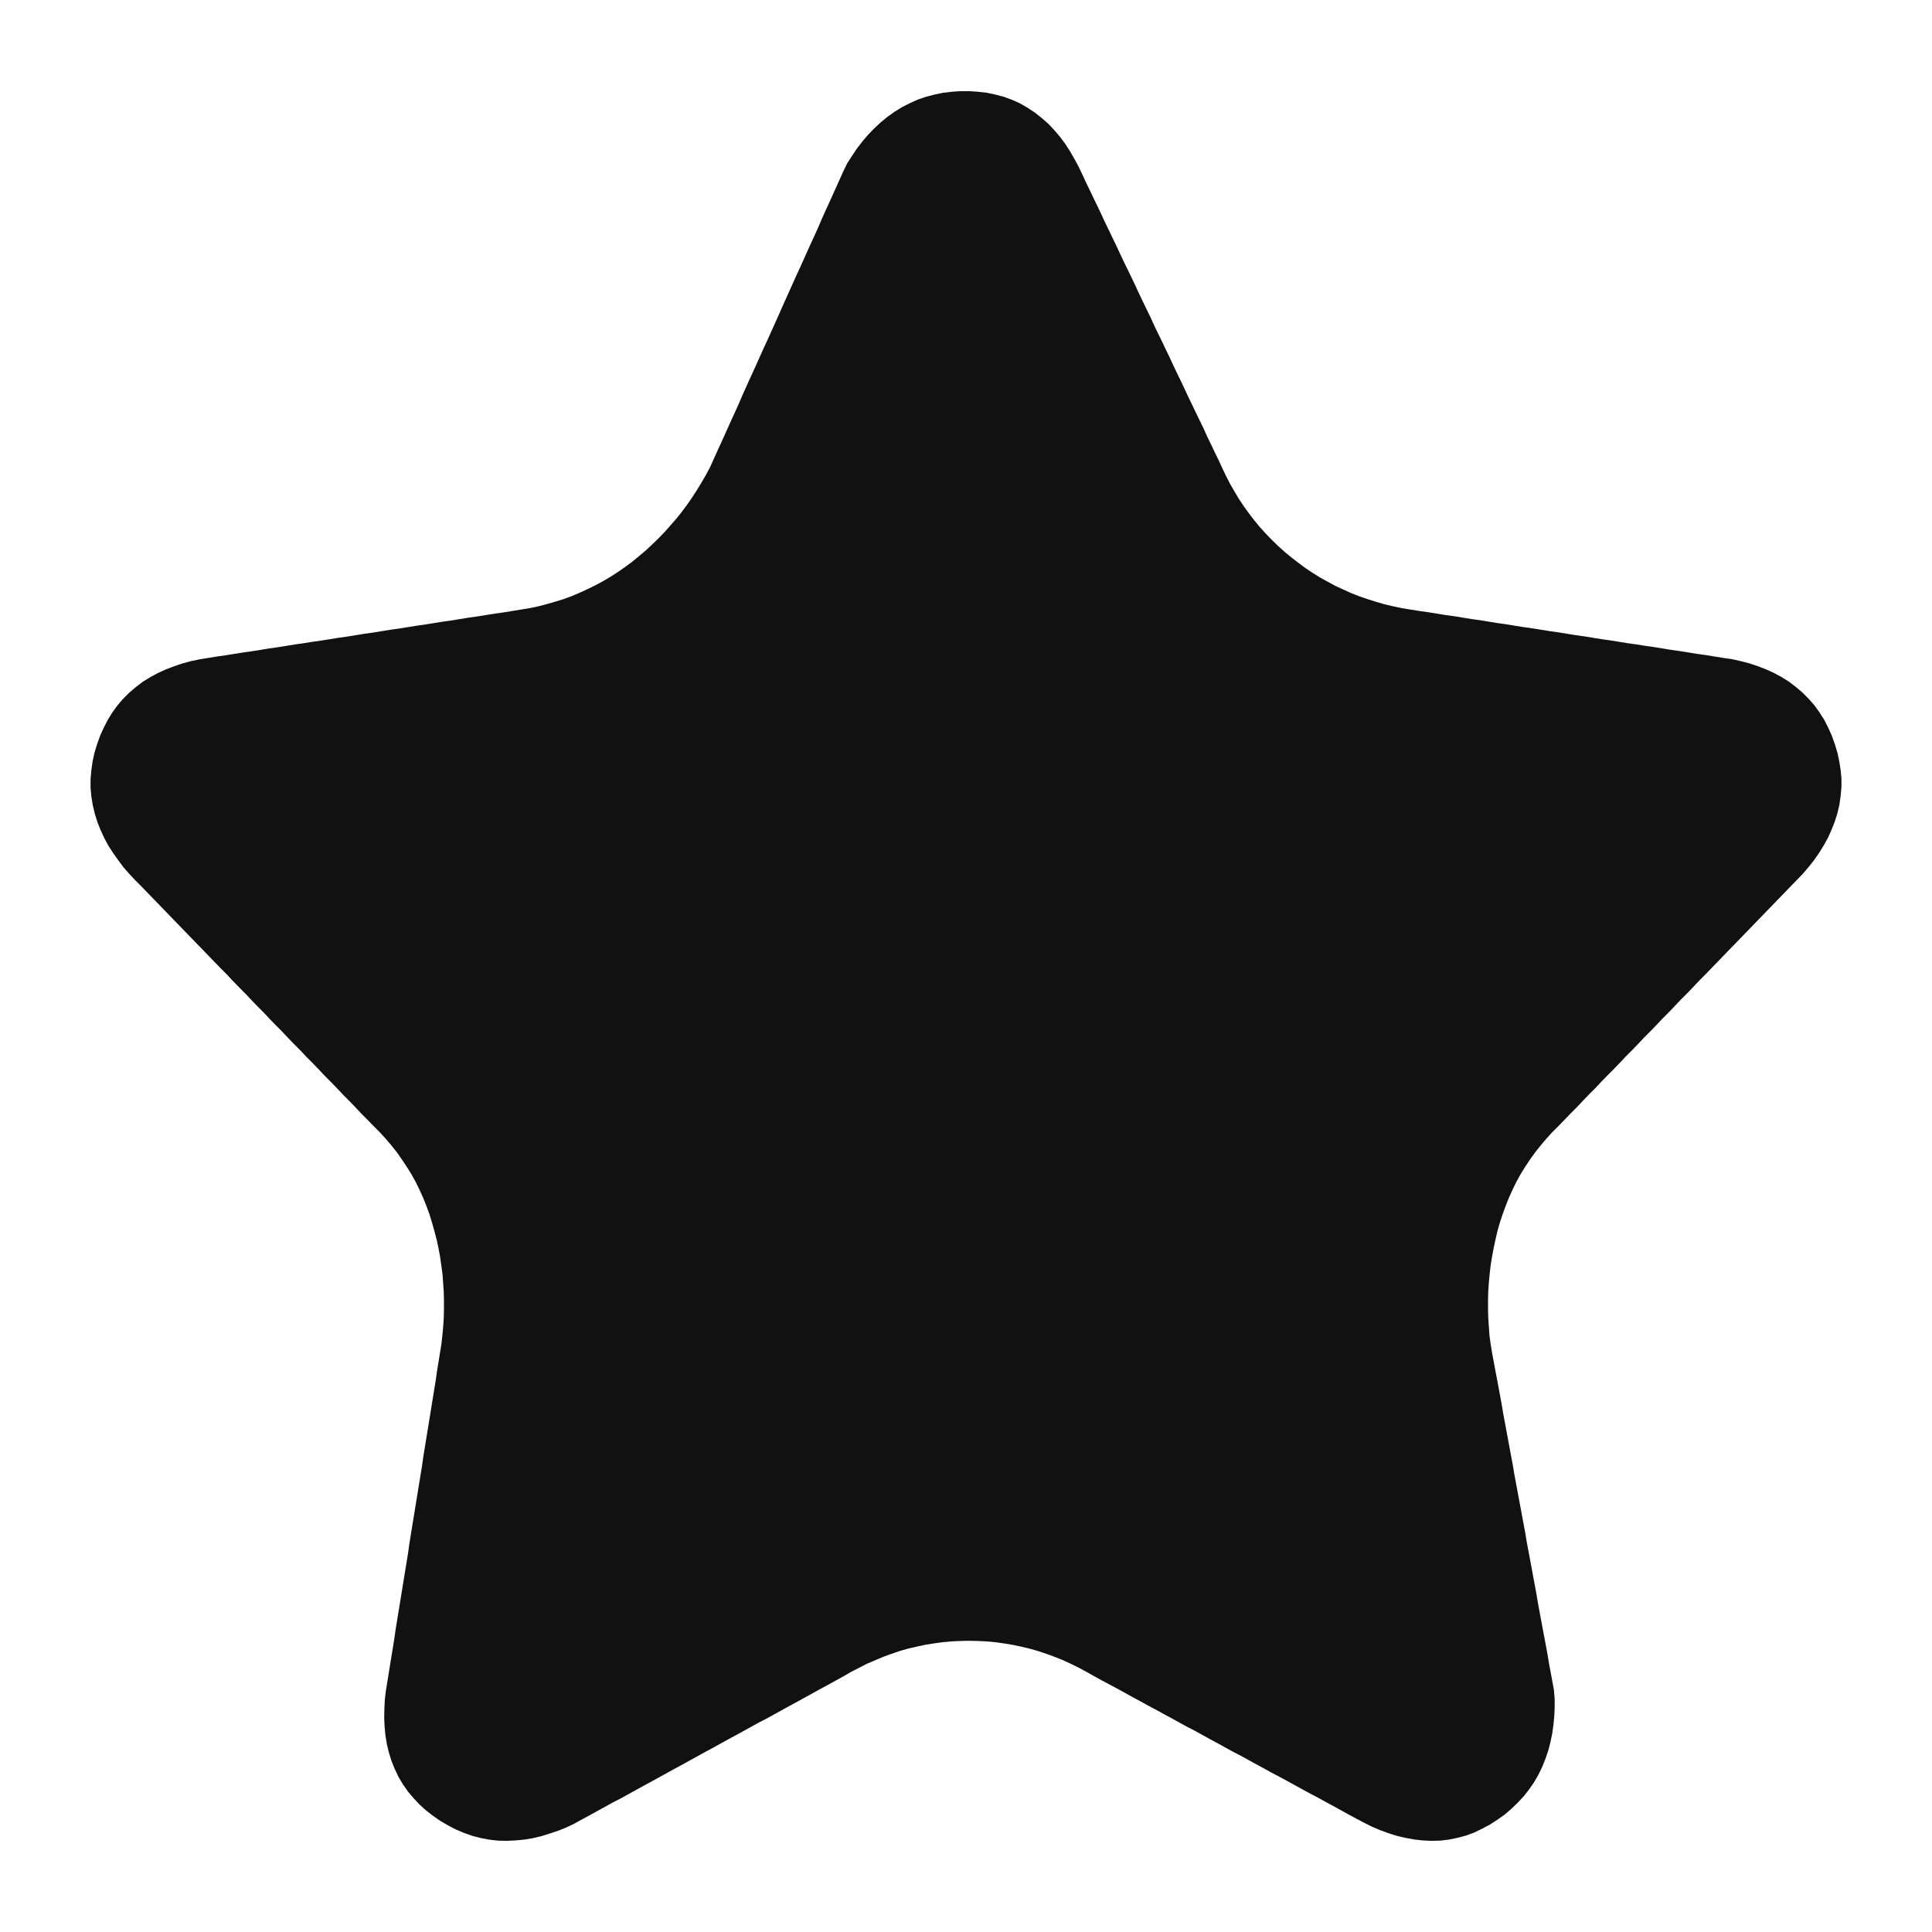
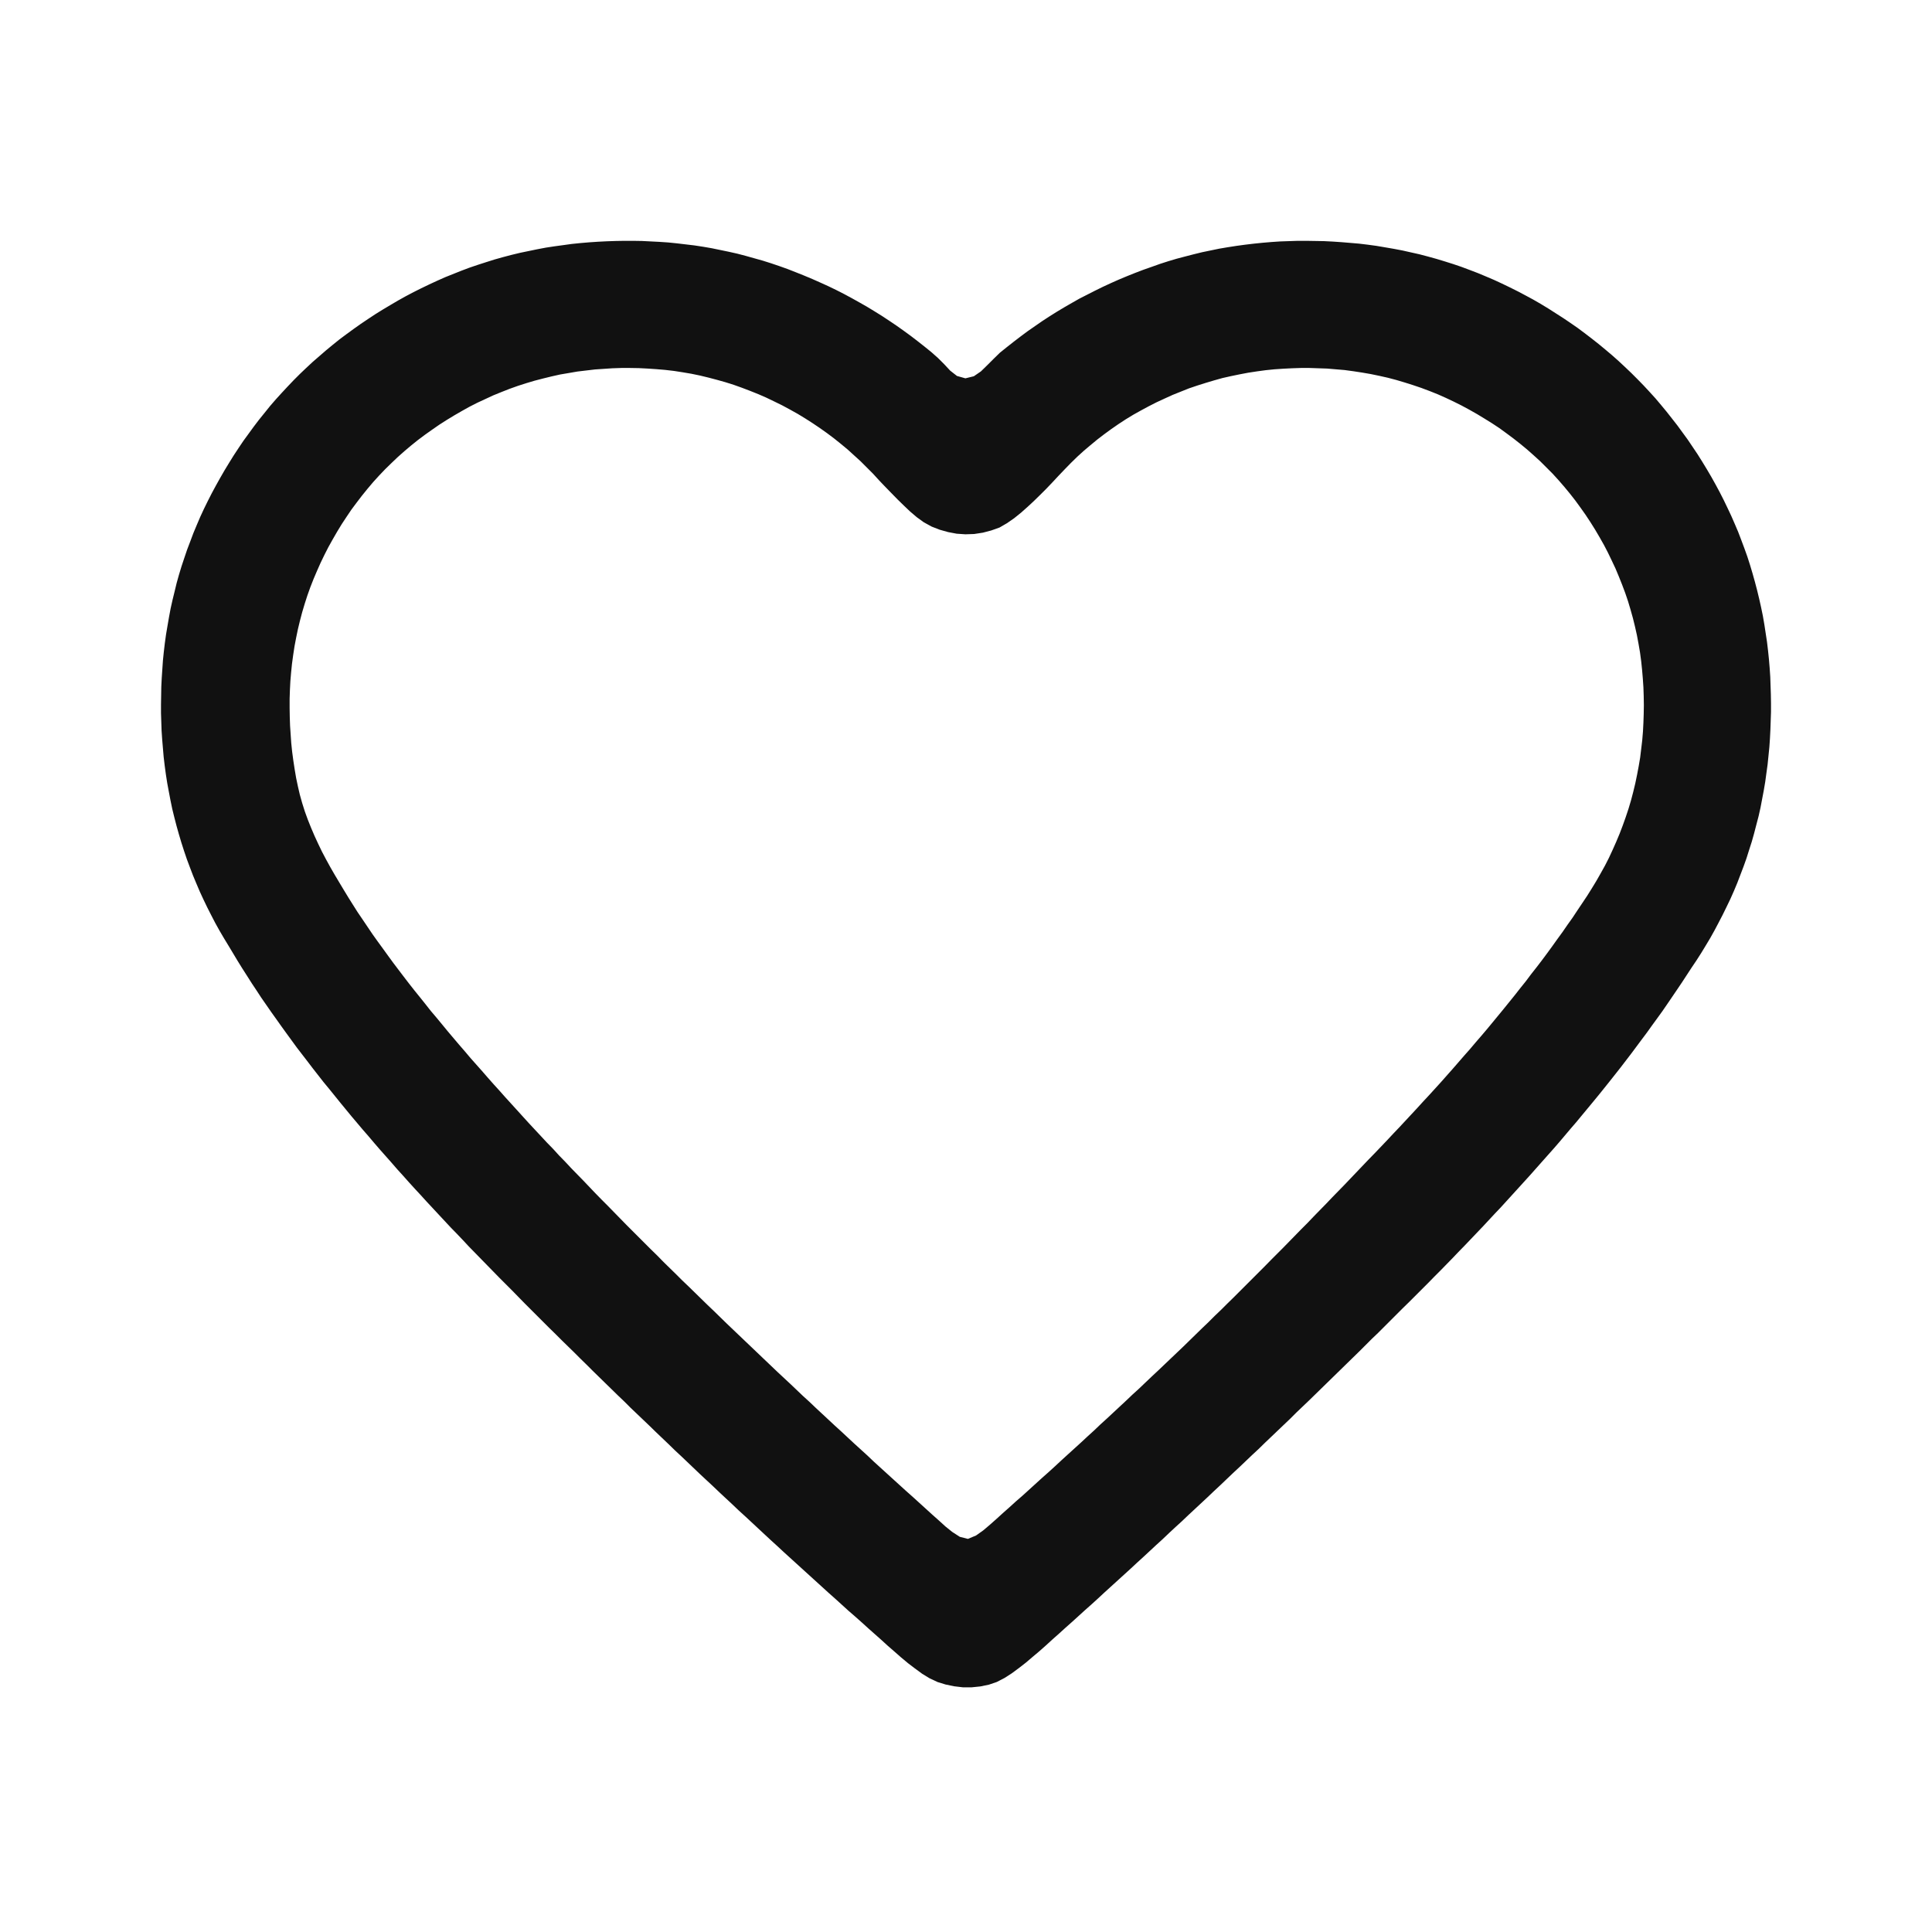
- <svg xmlns="http://www.w3.org/2000/svg" width="22.0" height="22.0" viewBox="0 0 960.0 960.0">
-   <path d="M701.0 302.9L696.6 302.2L692.4 301.3L688.1 300.3L684.0 299.1L679.8 297.8L675.7 296.4L671.6 294.8L667.6 293.0L663.7 291.2L659.8 289.1L656.0 287.0L652.3 284.7L648.7 282.3L645.2 279.7L641.7 277.0L638.3 274.2L635.1 271.3L632.0 268.3L628.9 265.1L626.0 261.9L623.2 258.5L620.6 255.1L618.0 251.5L615.6 247.9L613.4 244.2L611.2 240.4L609.2 236.5L607.3 232.5L605.5 228.6L603.6 224.7L601.7 220.7L599.8 216.8L598.0 212.8L596.1 208.9L594.2 205.0L592.3 201.0L590.4 197.1L588.6 193.2L586.7 189.2L584.8 185.3L582.9 181.3L581.1 177.4L579.2 173.5L577.3 169.5L575.4 165.6L573.5 161.7L571.7 157.7L569.8 153.8L567.9 149.9L566.0 145.9L564.2 142.0L562.3 138.0L560.4 134.1L558.5 130.2L556.6 126.2L554.8 122.3L552.9 118.4L551.0 114.4L549.1 110.5L547.3 106.6L545.4 102.6L543.5 98.7L541.6 94.7L539.7 90.8L537.9 86.9L536.0 82.9L533.9 79.0L531.7 75.2L529.4 71.6L526.8 68.1L524.0 64.8L521.0 61.6L517.7 58.7L514.3 56.0L510.7 53.6L506.9 51.4L502.9 49.6L498.8 48.1L494.6 47.0L490.4 46.1L486.0 45.6L481.7 45.3L477.2 45.3L472.9 45.6L468.6 46.1L464.3 47.0L460.1 48.1L456.0 49.5L452.0 51.3L448.1 53.3L444.4 55.6L440.9 58.1L437.5 60.9L434.3 63.9L431.3 67.0L428.5 70.3L425.8 73.8L423.4 77.4L421.0 81.1L419.1 85.0L417.3 89.0L415.5 93.0L413.7 97.0L411.9 101.0L410.1 104.9L408.3 108.9L406.6 112.9L404.8 116.9L403.0 120.8L401.2 124.8L399.4 128.8L397.6 132.8L395.8 136.7L394.0 140.7L392.2 144.7L390.4 148.7L388.6 152.7L386.9 156.6L385.1 160.6L383.3 164.6L381.5 168.6L379.7 172.5L377.9 176.5L376.1 180.5L374.3 184.5L372.5 188.4L370.7 192.4L368.9 196.4L367.2 200.4L365.4 204.4L363.6 208.3L361.8 212.3L360.0 216.3L358.2 220.3L356.4 224.2L354.6 228.2L352.8 232.2L350.7 236.1L348.5 239.9L346.3 243.5L343.9 247.2L341.4 250.8L338.8 254.3L336.1 257.7L333.2 261.0L330.3 264.3L327.3 267.4L324.2 270.4L321.0 273.4L317.7 276.2L314.3 279.0L310.8 281.6L307.2 284.1L303.5 286.5L299.8 288.7L295.9 290.8L292.0 292.7L288.1 294.5L284.1 296.2L280.0 297.7L275.8 299.0L271.6 300.2L267.4 301.3L263.1 302.2L258.8 302.9L254.5 303.6L250.2 304.3L245.9 304.9L241.5 305.6L237.2 306.3L232.9 306.9L228.6 307.6L224.3 308.3L220.0 308.9L215.7 309.6L211.4 310.3L207.1 310.9L202.8 311.6L198.4 312.3L194.1 312.9L189.8 313.6L185.5 314.3L181.2 314.9L176.9 315.6L172.6 316.3L168.3 316.9L164.0 317.6L159.6 318.3L155.3 318.9L151.0 319.6L146.7 320.2L142.4 320.9L138.1 321.6L133.8 322.2L129.5 322.9L125.2 323.6L120.9 324.2L116.5 324.9L112.2 325.6L107.9 326.2L103.6 326.9L99.3 327.6L94.9 328.5L90.5 329.7L86.4 331.1L82.5 332.6L78.5 334.4L74.6 336.5L70.9 338.8L67.5 341.4L64.2 344.2L61.1 347.3L58.3 350.6L55.7 354.2L53.5 357.8L51.5 361.7L49.7 365.7L48.2 369.9L46.9 374.2L46.0 378.4L45.4 382.7L45.0 387.1L45.0 391.4L45.4 395.8L46.1 400.1L47.1 404.3L48.4 408.5L50.0 412.5L51.8 416.4L53.9 420.3L56.3 424.0L58.8 427.5L61.4 431.0L64.3 434.3L67.3 437.5L70.4 440.6L73.4 443.7L76.5 446.9L79.5 450.0L82.5 453.1L85.6 456.3L88.6 459.4L91.6 462.5L94.7 465.7L97.7 468.8L100.7 471.9L103.8 475.1L106.8 478.2L109.8 481.3L112.9 484.4L115.9 487.6L118.9 490.7L122.0 493.8L125.0 497.0L128.0 500.1L131.1 503.2L134.1 506.4L137.1 509.5L140.2 512.6L143.2 515.8L146.2 518.9L149.3 522.0L152.3 525.2L155.4 528.3L158.4 531.4L161.4 534.6L164.5 537.7L167.5 540.8L170.5 544.0L173.6 547.1L176.6 550.2L179.6 553.4L182.7 556.5L185.7 559.6L188.8 562.7L191.8 566.0L194.6 569.3L197.3 572.7L199.8 576.3L202.2 579.9L204.5 583.6L206.6 587.4L208.5 591.3L210.3 595.3L211.9 599.3L213.4 603.4L214.7 607.6L215.9 611.9L217.0 616.1L217.9 620.3L218.7 624.6L219.3 628.9L219.9 633.3L220.2 637.6L220.5 642.0L220.6 646.3L220.6 650.7L220.5 655.0L220.2 659.4L219.8 663.7L219.3 668.1L218.6 672.4L217.9 676.7L217.2 681.0L216.6 685.3L215.9 689.6L215.2 693.9L214.5 698.2L213.8 702.6L213.1 706.9L212.4 711.2L211.7 715.5L211.0 719.8L210.3 724.1L209.7 728.4L209.0 732.7L208.3 737.0L207.6 741.3L206.9 745.6L206.2 749.9L205.5 754.2L204.8 758.5L204.1 762.8L203.4 767.2L202.8 771.5L202.1 775.8L201.4 780.1L200.7 784.4L200.0 788.7L199.3 793.0L198.6 797.3L197.9 801.6L197.2 805.9L196.5 810.2L195.9 814.5L195.2 818.8L194.5 823.1L193.8 827.4L193.1 831.8L192.4 836.1L191.7 840.4L191.2 844.8L191.0 849.1L190.9 853.5L191.1 857.8L191.5 862.2L192.2 866.5L193.2 870.7L194.5 874.9L196.1 878.9L198.0 882.9L200.2 886.6L202.7 890.2L205.5 893.5L208.5 896.7L211.7 899.6L215.2 902.3L218.8 904.8L222.6 907.0L226.4 909.0L230.4 910.7L234.6 912.2L238.8 913.3L243.0 914.1L247.4 914.6L251.7 914.7L256.1 914.5L260.4 914.1L264.7 913.4L268.9 912.4L273.1 911.1L277.3 909.7L281.3 908.1L285.3 906.2L289.1 904.1L293.0 902.0L296.8 899.9L300.6 897.8L304.4 895.7L308.3 893.7L312.1 891.6L315.9 889.5L319.7 887.4L323.6 885.3L327.4 883.2L331.2 881.1L335.0 879.0L338.9 876.9L342.7 874.8L346.5 872.7L350.3 870.6L354.2 868.5L358.0 866.4L361.8 864.3L365.7 862.2L369.5 860.1L373.3 858.0L377.1 855.9L381.0 853.9L384.8 851.8L388.6 849.7L392.4 847.6L396.3 845.5L400.1 843.4L403.9 841.3L407.7 839.2L411.6 837.1L415.4 835.0L419.2 832.9L423.0 830.7L426.9 828.7L430.8 826.7L434.8 825.0L438.8 823.3L442.9 821.8L447.0 820.4L451.2 819.2L455.5 818.2L459.7 817.3L464.0 816.6L468.3 816.0L472.7 815.6L477.0 815.4L481.4 815.3L485.8 815.4L490.2 815.6L494.5 816.0L498.8 816.6L503.1 817.3L507.4 818.2L511.6 819.2L515.8 820.4L520.0 821.8L524.1 823.3L528.1 824.9L532.0 826.7L535.9 828.6L539.8 830.7L543.7 832.9L547.5 835.0L551.3 837.0L555.2 839.1L559.0 841.2L562.8 843.3L566.7 845.4L570.5 847.5L574.3 849.5L578.1 851.6L582.0 853.7L585.8 855.8L589.6 857.9L593.5 859.9L597.3 862.0L601.1 864.1L605.0 866.2L608.8 868.3L612.6 870.4L616.5 872.4L620.3 874.5L624.1 876.6L628.0 878.7L631.8 880.8L635.6 882.8L639.5 884.9L643.3 887.0L647.1 889.1L651.0 891.2L654.8 893.2L658.6 895.3L662.5 897.4L666.3 899.5L670.1 901.6L674.0 903.7L677.8 905.7L681.8 907.7L685.8 909.4L689.9 910.9L694.0 912.2L698.2 913.2L702.6 914.0L706.9 914.5L711.2 914.7L715.6 914.6L719.9 914.1L724.2 913.2L728.4 912.1L732.5 910.6L736.4 908.7L740.2 906.7L743.9 904.3L747.6 901.7L751.0 898.8L754.1 895.8L757.0 892.7L759.7 889.3L762.2 885.7L764.4 881.9L766.3 878.0L767.9 874.0L769.3 869.9L770.4 865.7L771.3 861.3L771.9 857.1L772.3 852.8L772.5 848.5L772.5 844.0L772.1 839.5L771.3 835.2L770.5 830.9L769.7 826.6L769.0 822.3L768.2 818.0L767.4 813.7L766.6 809.5L765.8 805.2L765.0 800.9L764.2 796.6L763.5 792.3L762.7 788.0L761.9 783.7L761.1 779.4L760.3 775.1L759.5 770.8L758.7 766.6L758.0 762.3L757.2 758.0L756.4 753.7L755.6 749.4L754.8 745.1L754.0 740.8L753.2 736.5L752.4 732.2L751.7 727.9L750.9 723.7L750.1 719.4L749.3 715.1L748.5 710.8L747.7 706.5L746.9 702.2L746.2 697.9L745.4 693.6L744.6 689.3L743.8 685.0L743.0 680.8L742.2 676.5L741.4 672.2L740.7 667.9L740.1 663.5L739.8 659.2L739.5 654.8L739.4 650.5L739.4 646.1L739.5 641.7L739.8 637.4L740.2 633.1L740.7 628.7L741.4 624.4L742.2 620.1L743.1 615.9L744.1 611.6L745.3 607.4L746.7 603.2L748.2 599.1L749.8 595.1L751.6 591.1L753.5 587.2L755.6 583.4L757.9 579.7L760.3 576.1L762.9 572.5L765.6 569.1L768.4 565.8L771.3 562.6L774.4 559.5L777.5 556.3L780.5 553.2L783.6 550.1L786.6 546.9L789.6 543.8L792.7 540.7L795.7 537.5L798.7 534.4L801.8 531.3L804.8 528.2L807.8 525.0L810.9 521.9L813.9 518.8L816.9 515.6L820.0 512.5L823.0 509.4L826.0 506.2L829.1 503.1L832.1 500.0L835.1 496.8L838.2 493.7L841.2 490.6L844.2 487.4L847.3 484.3L850.3 481.2L853.4 478.0L856.4 474.9L859.4 471.8L862.5 468.6L865.5 465.5L868.5 462.4L871.6 459.2L874.6 456.1L877.6 453.0L880.7 449.8L883.7 446.7L886.7 443.6L889.8 440.4L892.8 437.3L895.8 434.2L898.7 430.8L901.4 427.4L903.9 423.8L906.2 420.1L908.3 416.3L910.1 412.3L911.7 408.2L913.0 404.1L914.0 399.8L914.6 395.5L915.0 391.2L915.0 386.8L914.6 382.5L913.9 378.2L913.0 374.0L911.7 369.7L910.2 365.5L908.4 361.5L906.4 357.6L904.1 354.0L901.6 350.5L898.7 347.2L895.6 344.1L892.3 341.3L888.9 338.7L885.2 336.4L881.3 334.3L877.3 332.5L873.4 331.0L869.2 329.6L864.9 328.5L860.5 327.5L856.2 326.9L851.9 326.2L847.6 325.5L843.2 324.9L838.9 324.2L834.6 323.5L830.3 322.9L826.0 322.2L821.7 321.5L817.4 320.9L813.1 320.2L808.8 319.6L804.4 318.9L800.1 318.2L795.8 317.6L791.5 316.9L787.2 316.2L782.9 315.6L778.6 314.9L774.3 314.2L770.0 313.6L765.7 312.9L761.3 312.2L757.0 311.6L752.7 310.9L748.4 310.2L744.1 309.6L739.8 308.9L735.5 308.2L731.2 307.6L726.9 306.9L722.6 306.2L718.2 305.6L713.9 304.9L709.6 304.2L705.3 303.6L701.0 302.9Z" fill="#111111" />
+ <svg xmlns="http://www.w3.org/2000/svg" width="22.0" height="22.0" viewBox="0 0 1306.8 1306.8">
+   <path d="M680.9 1071.9L676.3 1068.2L672.0 1064.0L667.8 1059.8L663.5 1055.6L658.7 1052.3L653.0 1050.9L647.3 1052.5L642.7 1056.1L638.7 1060.4L634.5 1064.6L630.0 1068.6L625.3 1072.4L620.6 1076.1L615.9 1079.7L611.1 1083.2L606.3 1086.6L601.4 1089.9L596.4 1093.2L591.4 1096.3L586.3 1099.4L581.2 1102.3L576.0 1105.2L570.8 1108.0L565.5 1110.7L560.1 1113.3L554.8 1115.7L549.4 1118.1L543.9 1120.4L538.4 1122.6L532.8 1124.8L527.2 1126.8L521.6 1128.7L515.9 1130.5L510.2 1132.1L504.5 1133.7L498.8 1135.2L493.0 1136.5L487.2 1137.7L481.4 1138.9L475.6 1139.9L469.7 1140.8L463.8 1141.5L457.9 1142.2L452.0 1142.8L446.1 1143.2L440.2 1143.5L434.3 1143.8L428.3 1143.9L422.3 1143.9L416.4 1143.8L410.5 1143.6L404.6 1143.3L398.6 1142.9L392.7 1142.4L386.8 1141.8L381.0 1141.0L375.1 1140.2L369.2 1139.3L363.4 1138.2L357.6 1137.0L351.8 1135.8L346.0 1134.4L340.3 1132.9L334.6 1131.3L328.9 1129.5L323.3 1127.7L317.7 1125.8L312.1 1123.7L306.6 1121.5L301.1 1119.3L295.7 1116.9L290.3 1114.4L284.9 1111.8L279.7 1109.2L274.4 1106.4L269.2 1103.5L264.1 1100.5L258.9 1097.4L253.9 1094.3L248.9 1091.0L244.0 1087.7L239.2 1084.3L234.4 1080.8L229.7 1077.3L225.1 1073.6L220.5 1069.8L216.0 1065.9L211.5 1062.0L207.2 1058.0L202.9 1053.9L198.7 1049.7L194.6 1045.4L190.6 1041.1L186.6 1036.7L182.7 1032.2L179.0 1027.6L175.2 1022.9L171.7 1018.3L168.2 1013.5L164.7 1008.7L161.4 1003.8L158.1 998.8L155.0 993.8L151.9 988.7L148.9 983.5L146.0 978.3L143.2 973.1L140.5 967.8L137.9 962.5L135.4 957.1L133.1 951.7L130.8 946.2L128.7 940.6L126.6 935.1L124.7 929.5L122.8 923.8L121.1 918.2L119.5 912.5L118.1 906.7L116.7 901.0L115.4 895.2L114.3 889.3L113.3 883.5L112.3 877.6L111.5 871.8L110.8 865.9L110.2 860.0L109.8 854.1L109.4 848.2L109.1 842.3L109.0 836.3L108.9 830.3L108.9 824.4L109.1 818.4L109.3 812.5L109.7 806.6L110.2 800.7L110.7 794.8L111.4 788.9L112.2 783.0L113.1 777.2L114.2 771.3L115.3 765.5L116.5 759.7L117.9 754.0L119.4 748.2L121.0 742.5L122.7 736.8L124.5 731.2L126.4 725.6L128.5 720.0L130.6 714.5L132.9 709.0L135.2 703.6L137.7 698.2L140.3 692.8L143.0 687.5L145.7 682.3L148.6 677.1L151.6 672.0L154.7 666.9L157.7 661.9L160.7 656.9L163.8 651.9L167.0 646.9L170.3 641.7L173.5 636.9L176.7 632.0L180.1 627.1L183.5 622.2L187.0 617.3L190.4 612.5L193.8 607.8L197.3 603.0L200.8 598.2L204.5 593.4L208.2 588.6L211.7 584.0L215.3 579.4L218.9 574.8L222.7 570.2L226.5 565.5L230.3 560.8L234.0 556.3L237.7 551.8L241.5 547.3L245.3 542.8L249.3 538.2L253.2 533.6L257.0 529.2L260.9 524.8L264.8 520.4L268.7 515.9L272.7 511.5L276.7 507.0L280.8 502.5L284.7 498.3L288.6 494.0L292.7 489.6L296.7 485.3L300.8 480.9L304.9 476.5L309.1 472.2L313.1 468.0L317.1 463.7L321.2 459.5L325.3 455.3L329.5 451.0L333.7 446.7L337.9 442.4L342.2 438.1L346.4 433.9L350.5 429.7L354.7 425.4L358.9 421.2L363.1 417.0L367.3 412.8L371.5 408.6L375.7 404.5L379.9 400.3L384.2 396.1L388.4 392.0L392.6 387.8L396.8 383.7L401.0 379.5L405.2 375.4L409.5 371.2L413.7 367.1L418.0 362.9L422.3 358.8L426.5 354.6L430.8 350.5L435.1 346.4L439.4 342.3L443.6 338.2L447.9 334.1L452.2 330.0L456.4 325.9L460.7 321.9L465.0 317.8L469.3 313.7L473.6 309.6L478.0 305.5L482.3 301.5L486.6 297.4L491.0 293.3L495.3 289.3L499.6 285.2L504.0 281.2L508.3 277.2L512.7 273.1L517.0 269.1L521.3 265.1L525.7 261.1L530.0 257.1L534.4 253.1L538.8 249.1L543.2 245.1L547.6 241.1L552.0 237.1L556.4 233.1L560.8 229.1L565.2 225.2L569.6 221.2L574.0 217.2L578.5 213.3L582.9 209.4L587.3 205.4L591.7 201.5L596.1 197.6L600.7 193.4L605.2 189.5L609.4 185.8L614.2 181.8L618.8 178.3L623.7 174.7L628.6 171.7L634.1 169.1L639.6 167.4L645.4 166.2L651.3 165.5L657.2 165.5L663.1 166.1L668.9 167.3L674.2 169.1L679.6 171.9L684.4 175.0L689.4 178.7L693.9 182.2L698.6 186.2L703.0 189.9L707.4 193.8L712.0 198.0L716.4 201.9L720.8 205.9L725.2 209.8L729.6 213.8L734.0 217.8L738.4 221.7L742.8 225.7L747.1 229.7L751.5 233.7L755.9 237.7L760.3 241.7L764.7 245.7L769.1 249.8L773.5 253.8L777.8 257.8L782.1 261.8L786.5 265.8L790.8 269.9L795.1 273.9L799.5 277.9L803.8 282.0L808.1 286.0L812.5 290.1L816.8 294.1L821.1 298.2L825.5 302.3L829.8 306.4L834.1 310.5L838.4 314.5L842.7 318.6L847.0 322.7L851.3 326.7L855.5 330.8L859.8 334.9L864.1 339.0L868.4 343.1L872.7 347.2L876.9 351.4L881.2 355.5L885.5 359.6L889.8 363.8L894.0 367.9L898.3 372.1L902.5 376.2L906.7 380.3L911.0 384.5L915.2 388.6L919.4 392.7L923.6 396.9L927.8 401.1L932.1 405.2L936.3 409.4L940.5 413.6L944.7 417.8L948.9 422.0L953.2 426.2L957.4 430.4L961.6 434.6L965.9 438.9L970.1 443.2L974.3 447.4L978.4 451.6L982.5 455.8L986.5 460.0L990.7 464.3L994.8 468.6L999.0 473.0L1003.1 477.3L1007.1 481.6L1011.1 485.9L1015.1 490.1L1019.1 494.5L1023.2 499.0L1027.2 503.4L1031.2 507.8L1035.2 512.2L1039.0 516.5L1042.9 520.9L1046.9 525.4L1050.9 529.9L1054.8 534.4L1058.6 538.9L1062.4 543.4L1066.2 547.8L1070.0 552.4L1073.9 557.1L1077.7 561.7L1081.4 566.2L1085.1 570.8L1088.7 575.3L1092.5 580.1L1096.2 584.8L1099.8 589.5L1103.4 594.2L1106.9 598.9L1110.4 603.6L1114.0 608.4L1117.5 613.3L1121.0 618.1L1124.4 622.8L1127.7 627.6L1131.1 632.6L1134.5 637.6L1137.8 642.5L1141.0 647.4L1144.2 652.3L1147.5 657.2L1150.7 662.2L1153.8 667.3L1156.8 672.3L1159.7 677.5L1162.5 682.8L1165.2 688.0L1167.8 693.3L1170.4 698.7L1172.8 704.1L1175.1 709.6L1177.2 715.1L1179.3 720.6L1181.3 726.2L1183.1 731.9L1184.9 737.5L1186.5 743.2L1188.0 749.0L1189.5 754.7L1190.8 760.5L1191.9 766.3L1193.0 772.1L1194.0 778.0L1194.8 783.9L1195.6 789.7L1196.2 795.6L1196.8 801.6L1197.2 807.5L1197.5 813.4L1197.7 819.3L1197.9 825.2L1197.9 831.2L1197.8 837.2L1197.6 843.1L1197.4 849.0L1197.0 854.9L1196.5 860.9L1195.9 866.7L1195.2 872.6L1194.3 878.5L1193.4 884.4L1192.4 890.2L1191.2 896.0L1189.9 901.8L1188.5 907.6L1187.0 913.3L1185.4 919.0L1183.7 924.7L1181.9 930.3L1179.9 935.9L1177.8 941.5L1175.7 947.0L1173.4 952.4L1171.0 957.9L1168.5 963.2L1165.9 968.6L1163.2 973.9L1160.4 979.1L1157.5 984.3L1154.5 989.4L1151.4 994.5L1148.2 999.6L1144.9 1004.5L1141.6 1009.4L1138.1 1014.2L1134.6 1019.0L1131.0 1023.6L1127.3 1028.3L1123.5 1032.9L1119.7 1037.4L1115.7 1041.8L1111.7 1046.1L1107.5 1050.4L1103.4 1054.5L1099.1 1058.6L1094.7 1062.7L1090.3 1066.6L1085.8 1070.4L1081.2 1074.2L1076.5 1077.9L1071.8 1081.5L1067.1 1085.0L1062.2 1088.4L1057.3 1091.7L1052.3 1094.9L1047.3 1098.1L1042.2 1101.2L1037.0 1104.2L1031.8 1107.0L1026.5 1109.8L1021.3 1112.4L1015.9 1115.0L1010.5 1117.5L1005.1 1119.8L999.6 1122.1L994.1 1124.2L988.5 1126.3L982.9 1128.2L977.2 1130.0L971.6 1131.7L965.8 1133.3L960.1 1134.8L954.3 1136.1L948.5 1137.4L942.7 1138.5L936.9 1139.5L931.0 1140.5L925.1 1141.3L919.3 1142.0L913.4 1142.5L907.4 1143.0L901.5 1143.4L895.6 1143.7L889.7 1143.8L883.7 1143.9L877.8 1143.9L871.8 1143.7L865.9 1143.5L860.0 1143.1L854.1 1142.6L848.2 1142.0L842.3 1141.3L836.4 1140.5L830.6 1139.6L824.7 1138.6L818.9 1137.4L813.1 1136.2L807.4 1134.8L801.6 1133.3L795.9 1131.8L790.2 1130.1L784.6 1128.3L779.0 1126.3L773.3 1124.3L767.8 1122.2L762.3 1120.0L756.8 1117.7L751.4 1115.3L746.0 1112.8L740.7 1110.2L735.4 1107.5L730.1 1104.8L725.0 1101.9L719.8 1098.9L714.8 1095.9L709.7 1092.7L704.8 1089.5L699.9 1086.1L695.0 1082.7L690.3 1079.2L685.6 1075.6L680.9 1071.9ZM1111.9 829.9L1111.8 823.9L1111.6 818.0L1111.3 812.1L1110.8 806.1L1110.1 800.2L1109.4 794.4L1108.4 788.5L1107.3 782.7L1106.1 776.9L1104.7 771.1L1103.2 765.4L1101.5 759.7L1099.6 754.0L1097.6 748.4L1095.5 742.9L1093.2 737.4L1090.8 732.0L1088.3 726.6L1085.6 721.3L1082.7 716.1L1079.8 711.0L1076.7 705.9L1073.5 700.8L1070.3 696.0L1067.0 691.1L1063.7 686.1L1060.2 681.2L1056.9 676.4L1053.4 671.6L1049.9 666.7L1046.4 661.9L1042.9 657.2L1039.3 652.5L1035.6 647.8L1032.0 643.0L1028.3 638.4L1024.7 633.8L1020.9 629.1L1017.1 624.4L1013.4 619.9L1009.7 615.4L1005.9 610.8L1002.0 606.2L998.1 601.7L994.3 597.2L990.4 592.8L986.5 588.3L982.5 583.7L978.6 579.3L974.7 574.9L970.7 570.5L966.7 566.1L962.6 561.7L958.6 557.3L954.6 553.0L950.6 548.7L946.5 544.3L942.4 540.0L938.2 535.5L934.0 531.1L929.8 526.7L925.6 522.4L921.5 518.1L917.4 513.8L913.3 509.5L909.3 505.3L905.2 501.1L901.2 497.0L897.1 492.7L892.8 488.3L888.6 484.0L884.4 479.6L880.2 475.4L876.1 471.2L872.0 467.0L867.9 462.8L863.8 458.7L859.7 454.6L855.4 450.2L851.1 445.9L846.8 441.6L842.6 437.4L838.4 433.2L834.3 429.1L830.1 425.0L826.1 421.0L821.7 416.8L817.4 412.5L813.0 408.3L808.7 404.1L804.5 400.0L800.3 395.9L796.1 391.9L792.0 388.0L787.7 383.9L783.4 379.8L779.0 375.7L774.7 371.6L770.4 367.5L766.0 363.5L761.7 359.4L757.4 355.4L753.0 351.3L748.7 347.3L744.3 343.3L740.0 339.2L735.6 335.2L731.3 331.2L726.9 327.2L722.5 323.2L718.1 319.2L713.7 315.1L709.3 311.1L704.9 307.2L700.5 303.2L696.1 299.2L691.7 295.2L687.2 291.3L682.8 287.3L678.4 283.4L674.0 279.4L669.6 275.5L665.0 271.6L660.2 268.2L654.7 265.9L649.2 267.3L644.1 270.6L639.5 274.3L635.1 278.3L630.6 282.3L626.2 286.3L621.8 290.3L617.4 294.3L613.0 298.2L608.6 302.2L604.2 306.2L599.8 310.2L595.4 314.2L591.0 318.2L586.7 322.3L582.3 326.3L577.9 330.3L573.6 334.3L569.2 338.4L564.8 342.4L560.5 346.4L556.1 350.5L551.8 354.5L547.5 358.6L543.1 362.6L538.8 366.7L534.5 370.8L530.2 374.8L525.8 378.9L521.5 383.0L517.2 387.1L512.9 391.2L508.6 395.3L504.3 399.4L499.9 403.6L495.6 407.7L491.3 411.8L487.1 415.9L482.9 420.0L478.6 424.1L474.3 428.3L470.0 432.5L465.8 436.6L461.5 440.7L457.4 444.8L453.1 449.0L448.8 453.2L444.6 457.5L440.4 461.6L436.2 465.8L432.1 469.9L427.8 474.2L423.6 478.4L419.4 482.7L415.3 486.9L411.2 491.1L407.0 495.3L402.8 499.6L398.7 503.9L394.6 508.2L390.5 512.4L386.4 516.6L382.3 521.0L378.1 525.3L374.1 529.7L370.0 533.9L366.0 538.2L361.9 542.6L357.8 547.0L353.8 551.4L349.9 555.7L345.9 560.1L341.8 564.6L337.9 569.0L333.9 573.4L330.1 577.7L326.1 582.3L322.1 586.8L318.2 591.2L314.4 595.7L310.5 600.2L306.6 604.8L302.8 609.3L299.1 613.8L295.3 618.4L291.4 623.0L287.7 627.7L284.1 632.2L280.3 636.9L276.6 641.6L273.0 646.3L269.5 650.9L265.8 655.8L262.3 660.6L258.9 665.3L255.4 670.1L251.9 675.0L248.6 679.9L245.3 684.8L241.9 689.8L238.8 694.7L235.6 699.8L232.5 704.9L229.5 709.9L226.4 715.1L223.4 720.3L220.6 725.4L217.8 730.7L215.2 736.1L212.8 741.3L210.4 746.9L208.2 752.4L206.2 757.9L204.4 763.6L202.8 769.3L201.5 774.9L200.3 780.6L199.3 786.5L198.4 792.4L197.6 798.4L197.0 804.2L196.6 810.0L196.2 815.9L196.0 821.9L195.9 828.0L195.9 834.1L196.1 840.1L196.4 846.0L196.9 851.9L197.5 857.8L198.3 863.7L199.2 869.6L200.3 875.4L201.5 881.2L202.9 887.0L204.4 892.7L206.1 898.4L207.9 904.0L209.9 909.6L212.1 915.2L214.4 920.6L216.8 926.0L219.4 931.4L222.1 936.7L225.0 941.9L228.0 947.1L231.1 952.2L234.4 957.2L237.7 962.1L241.2 966.8L244.8 971.5L248.6 976.2L252.4 980.7L256.4 985.1L260.5 989.4L264.7 993.5L269.0 997.6L273.5 1001.6L278.0 1005.4L282.6 1009.1L287.4 1012.7L292.2 1016.1L297.1 1019.5L302.1 1022.7L307.2 1025.8L312.4 1028.8L317.6 1031.7L322.9 1034.4L328.3 1036.9L333.7 1039.4L339.1 1041.6L344.7 1043.8L350.3 1045.8L355.9 1047.6L361.6 1049.3L367.4 1050.8L373.1 1052.2L378.9 1053.5L384.8 1054.5L390.6 1055.5L396.5 1056.2L402.4 1056.9L408.3 1057.3L414.2 1057.7L420.2 1057.9L426.2 1057.9L432.2 1057.8L438.1 1057.5L444.0 1057.1L449.9 1056.6L455.9 1055.9L461.7 1055.0L467.6 1054.0L473.4 1052.8L479.2 1051.4L484.9 1049.9L490.6 1048.3L496.3 1046.5L501.9 1044.5L507.4 1042.4L512.9 1040.2L518.4 1037.8L523.8 1035.2L529.1 1032.6L534.3 1029.8L539.5 1026.9L544.6 1023.8L549.6 1020.6L554.5 1017.3L559.3 1013.9L564.1 1010.3L568.7 1006.6L573.3 1002.8L577.7 998.8L582.1 994.8L586.3 990.6L590.5 986.4L594.7 981.8L598.8 977.5L602.8 973.4L607.1 969.0L611.3 964.9L615.6 960.8L620.2 956.9L624.9 953.5L630.2 950.6L635.6 948.5L641.3 946.9L647.1 945.8L653.0 945.4L658.9 945.6L664.8 946.5L670.5 948.0L676.1 950.0L681.1 952.9L686.0 956.3L690.6 960.0L695.1 964.0L699.3 967.9L703.7 972.2L707.8 976.3L711.9 980.6L716.1 985.1L720.3 989.5L724.4 993.7L728.7 997.9L733.1 1001.9L737.6 1005.7L742.2 1009.5L746.9 1013.1L751.7 1016.6L756.6 1020.0L761.5 1023.2L766.6 1026.3L771.8 1029.2L777.0 1032.0L782.3 1034.7L787.7 1037.2L793.2 1039.7L798.7 1041.9L804.2 1044.1L809.8 1046.0L815.5 1047.8L821.2 1049.5L826.9 1051.1L832.7 1052.4L838.5 1053.6L844.3 1054.7L850.2 1055.6L856.1 1056.4L862.0 1057.0L867.9 1057.4L873.8 1057.7L879.8 1057.9L885.8 1057.9L891.8 1057.7L897.7 1057.5L903.6 1057.0L909.5 1056.5L915.4 1055.7L921.3 1054.8L927.1 1053.8L932.9 1052.6L938.7 1051.3L944.4 1049.8L950.1 1048.1L955.8 1046.3L961.4 1044.4L967.0 1042.3L972.5 1040.1L977.9 1037.7L983.2 1035.2L988.6 1032.5L993.8 1029.7L999.1 1026.7L1004.2 1023.6L1009.2 1020.5L1014.2 1017.2L1019.0 1013.7L1023.7 1010.2L1028.4 1006.5L1033.0 1002.7L1037.4 998.8L1041.8 994.8L1046.0 990.6L1050.2 986.4L1054.2 982.0L1058.1 977.5L1061.9 972.9L1065.5 968.3L1069.0 963.5L1072.4 958.7L1075.7 953.7L1078.9 948.6L1081.9 943.5L1084.9 938.2L1087.6 933.0L1090.2 927.6L1092.7 922.3L1095.0 916.8L1097.2 911.3L1099.3 905.7L1101.2 900.1L1102.9 894.4L1104.5 888.7L1105.9 883.0L1107.2 877.2L1108.3 871.3L1109.3 865.5L1110.1 859.5L1110.7 853.7L1111.2 847.8L1111.6 841.9L1111.8 835.9L1111.9 829.9Z" transform="matrix(1.0 0.0 -0.0 -1.0 0.0 1306.8)" fill="#111111" />
</svg>
